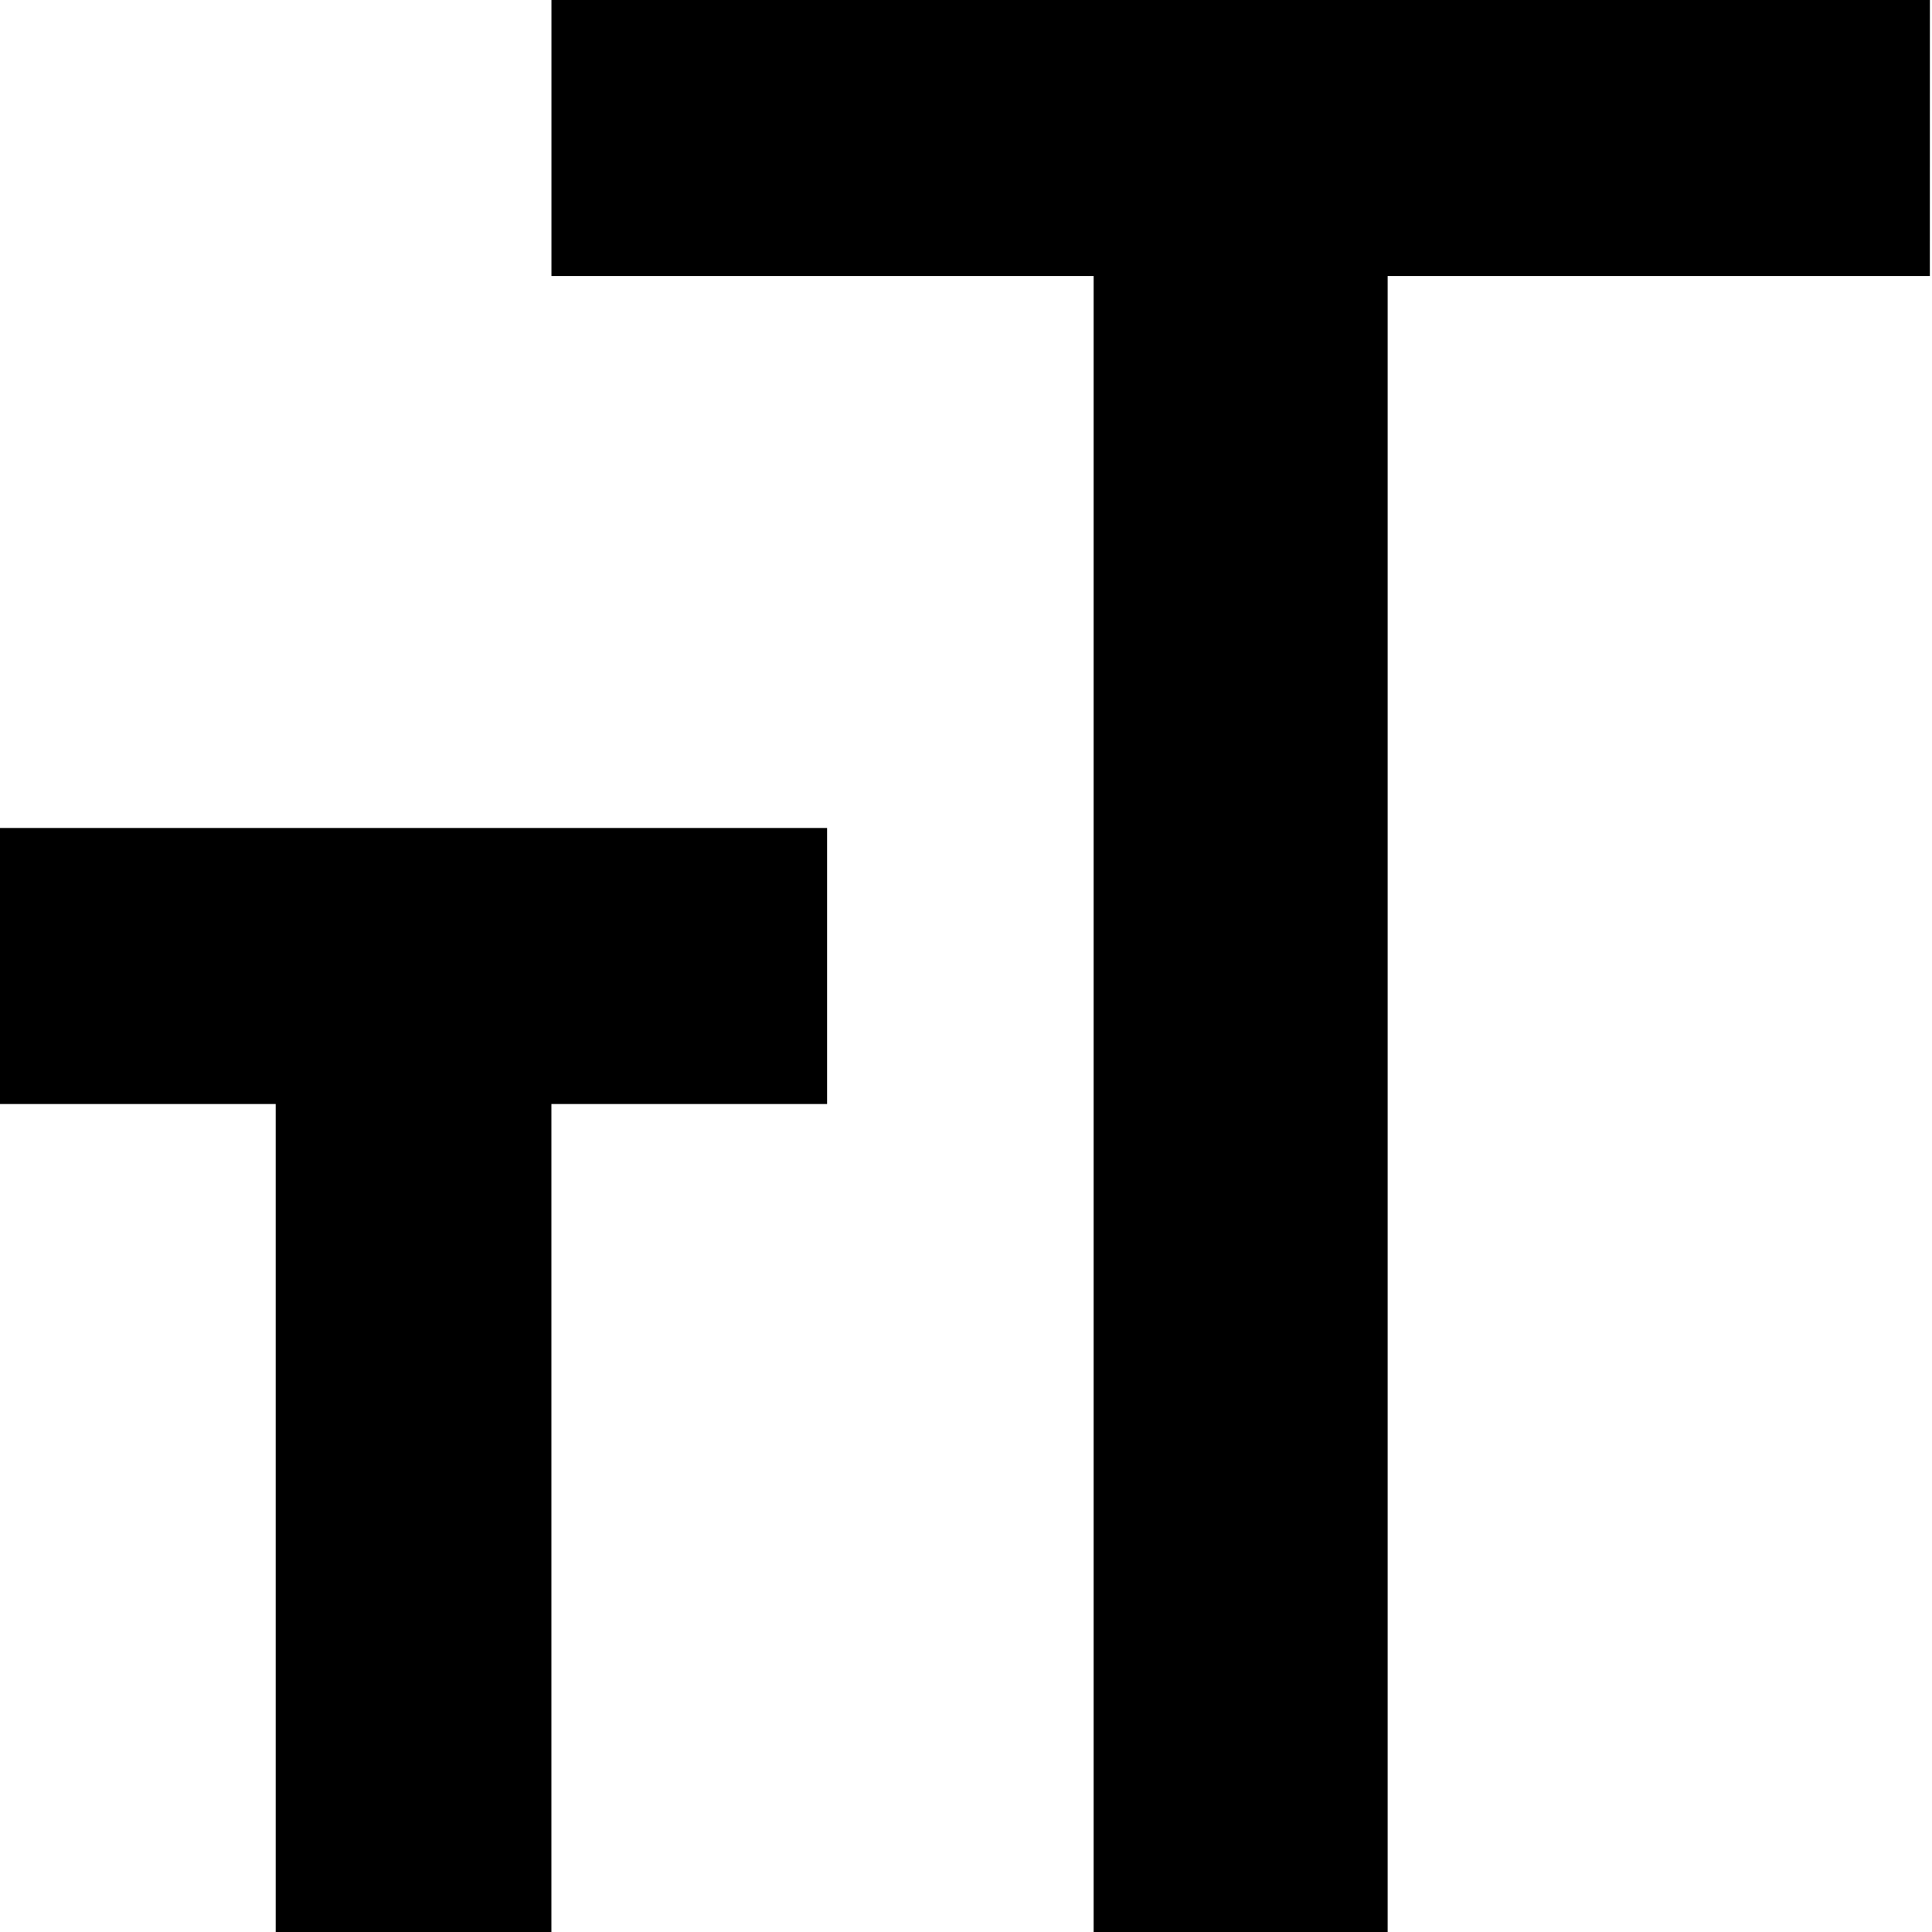
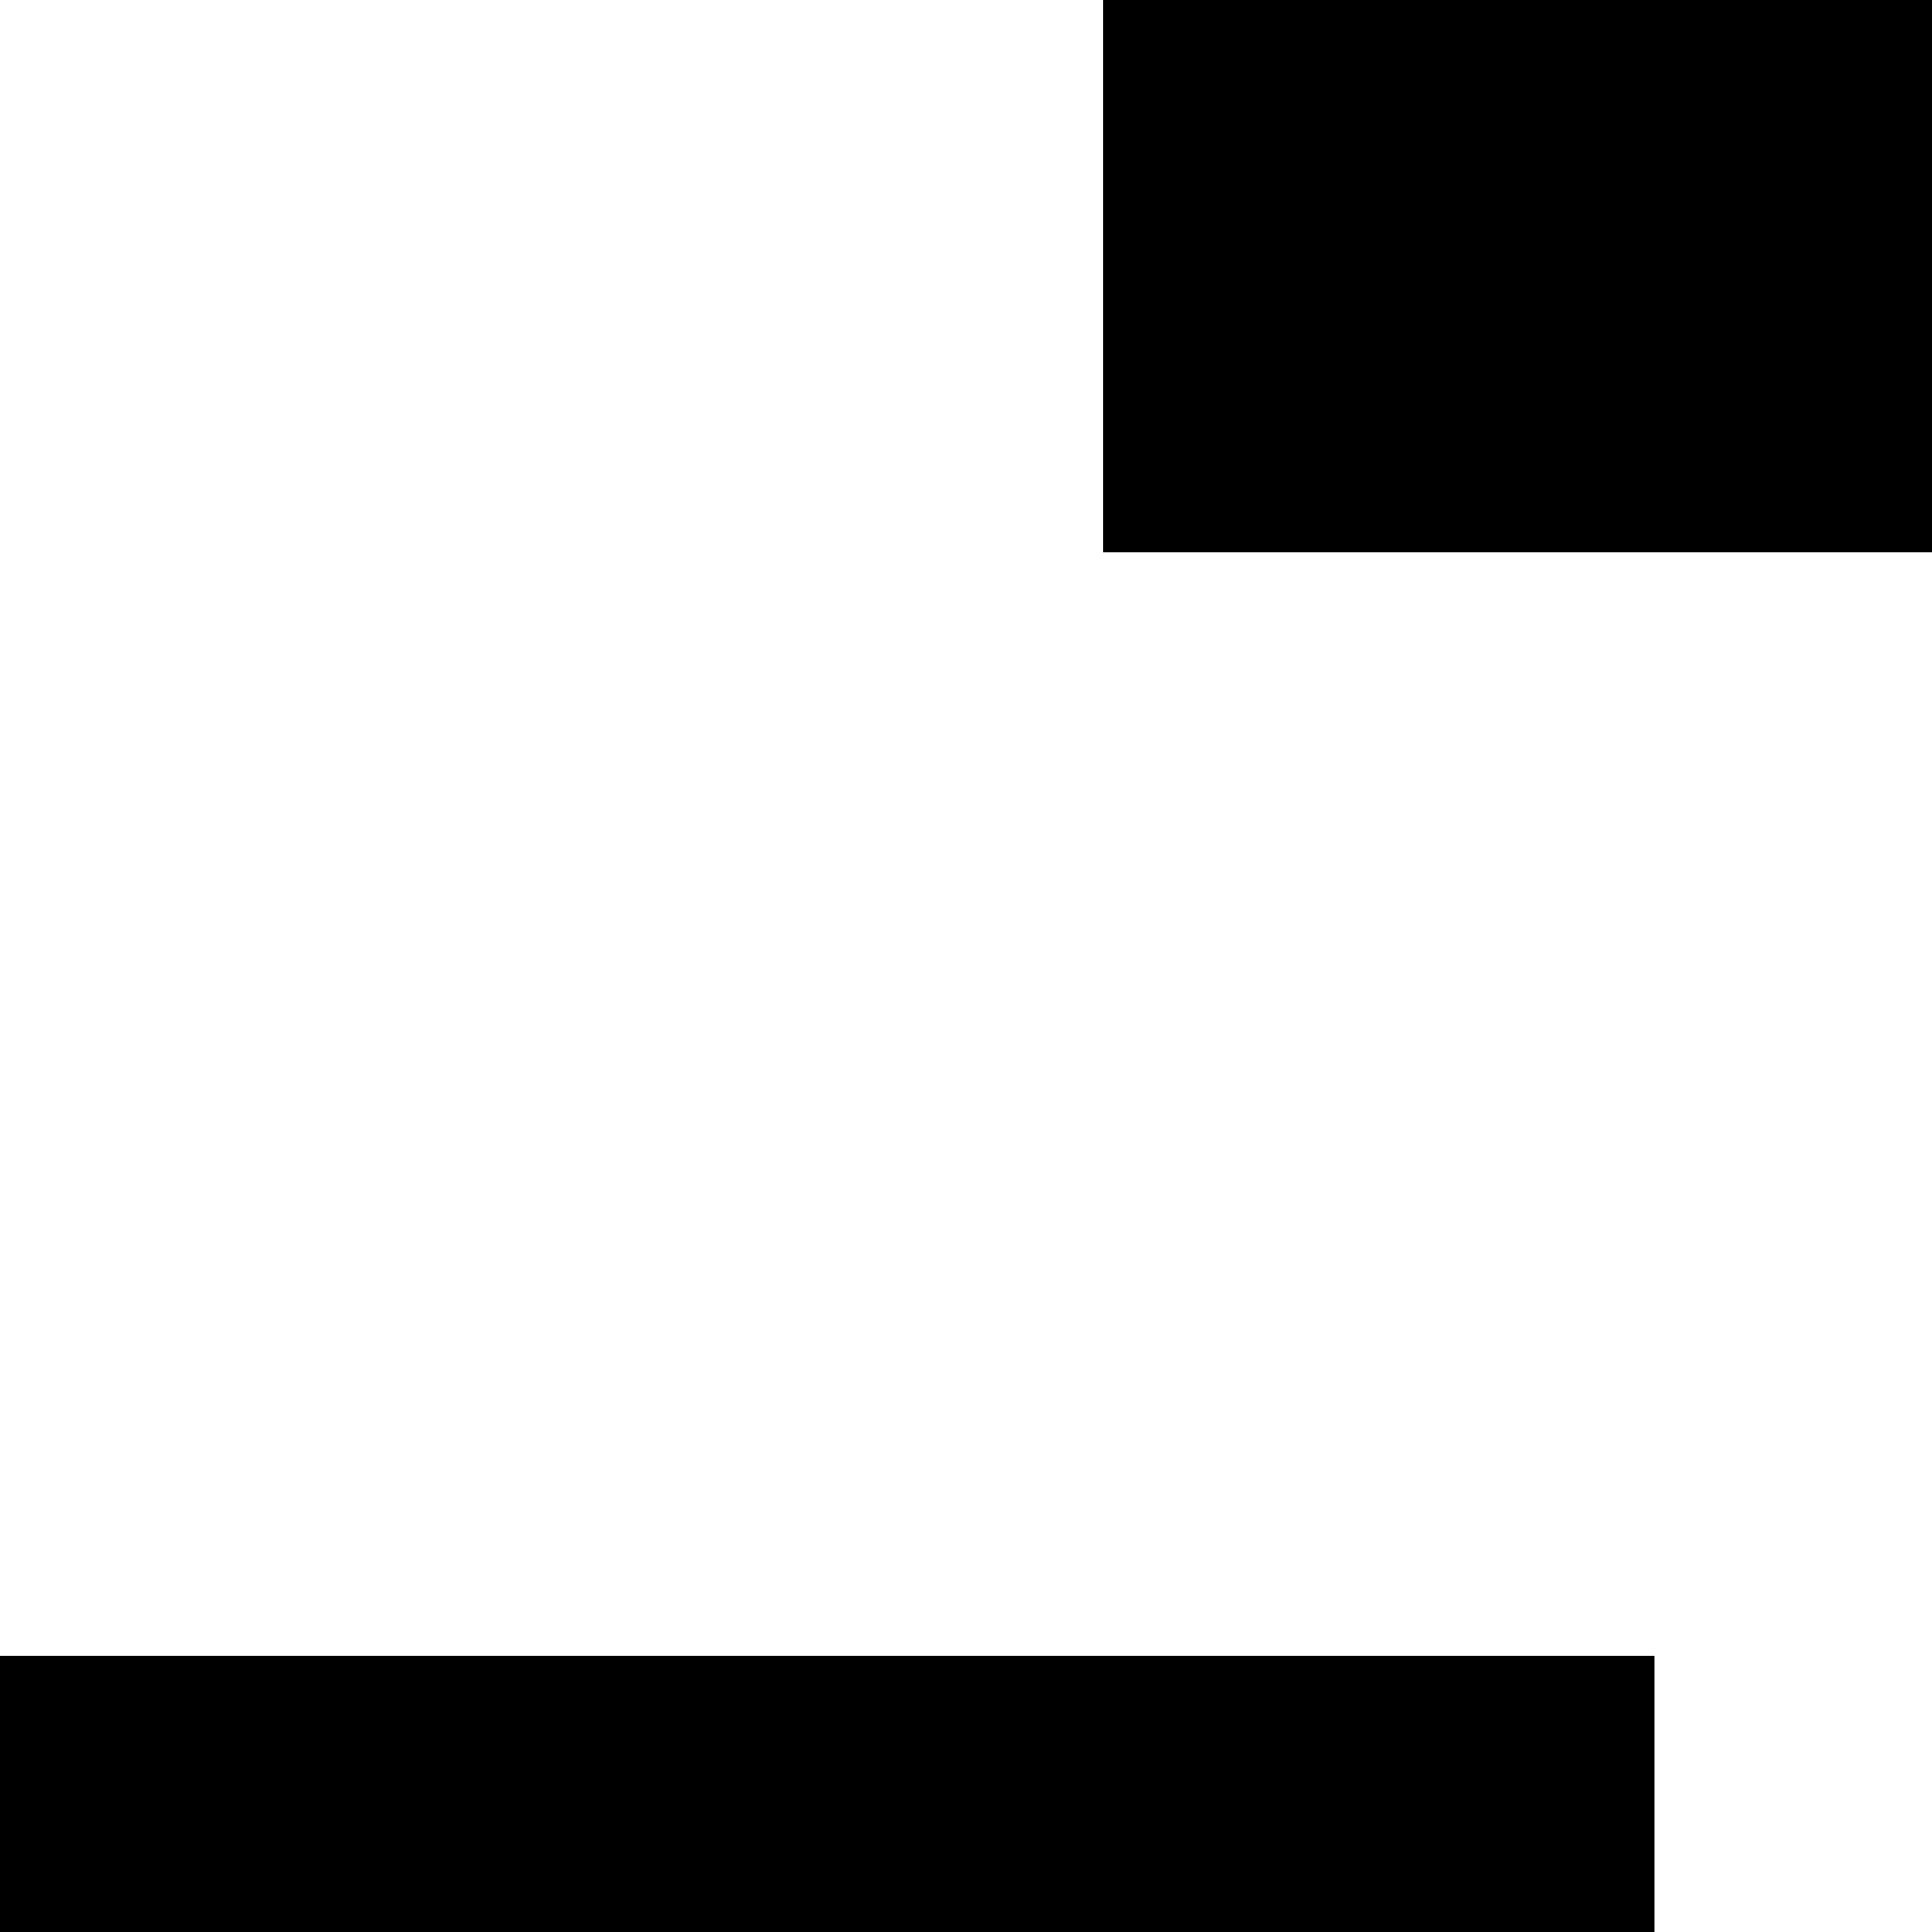
- <svg xmlns="http://www.w3.org/2000/svg" width="128" height="128">
+ <svg xmlns="http://www.w3.org/2000/svg" width="64" height="64">
  <path d="M0 54.857h54.796v18.286H36.531V128H18.265V73.143H0V54.857zm127.857-36.571H91.935V128H72.456V18.286H36.534V0h91.326l-.003 18.286z" />
</svg>
